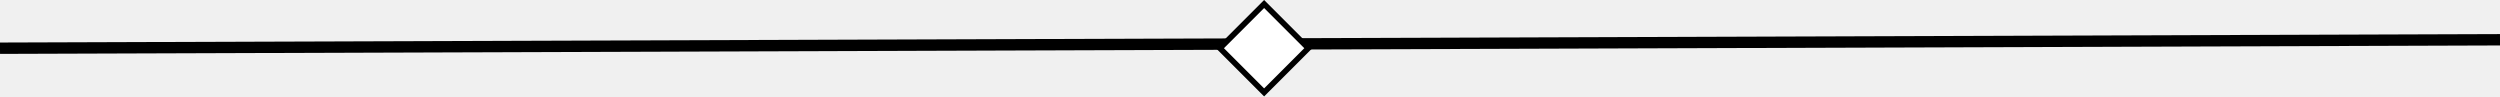
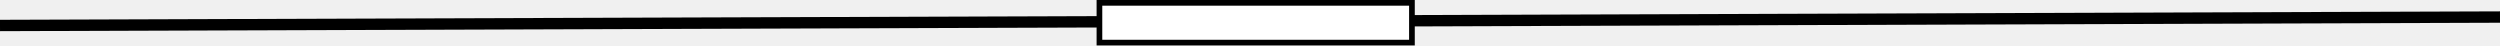
- <svg xmlns="http://www.w3.org/2000/svg" width="440" height="17" viewBox="0 0 440 17" fill="none">
-   <path d="M0 8.485L440 7" stroke="black" stroke-width="2" />
-   <rect x="214.707" y="8.485" width="11" height="11" transform="rotate(-45 214.707 8.48529)" fill="white" stroke="black" />
+ <svg xmlns="http://www.w3.org/2000/svg" width="440" height="8" viewBox="0 0 440 8" fill="none">
+   <path d="M0 4.485L440 3" stroke="black" stroke-width="2" />
+   <rect x="193.5" y="0.5" width="55" height="7" fill="white" stroke="black" />
</svg>
